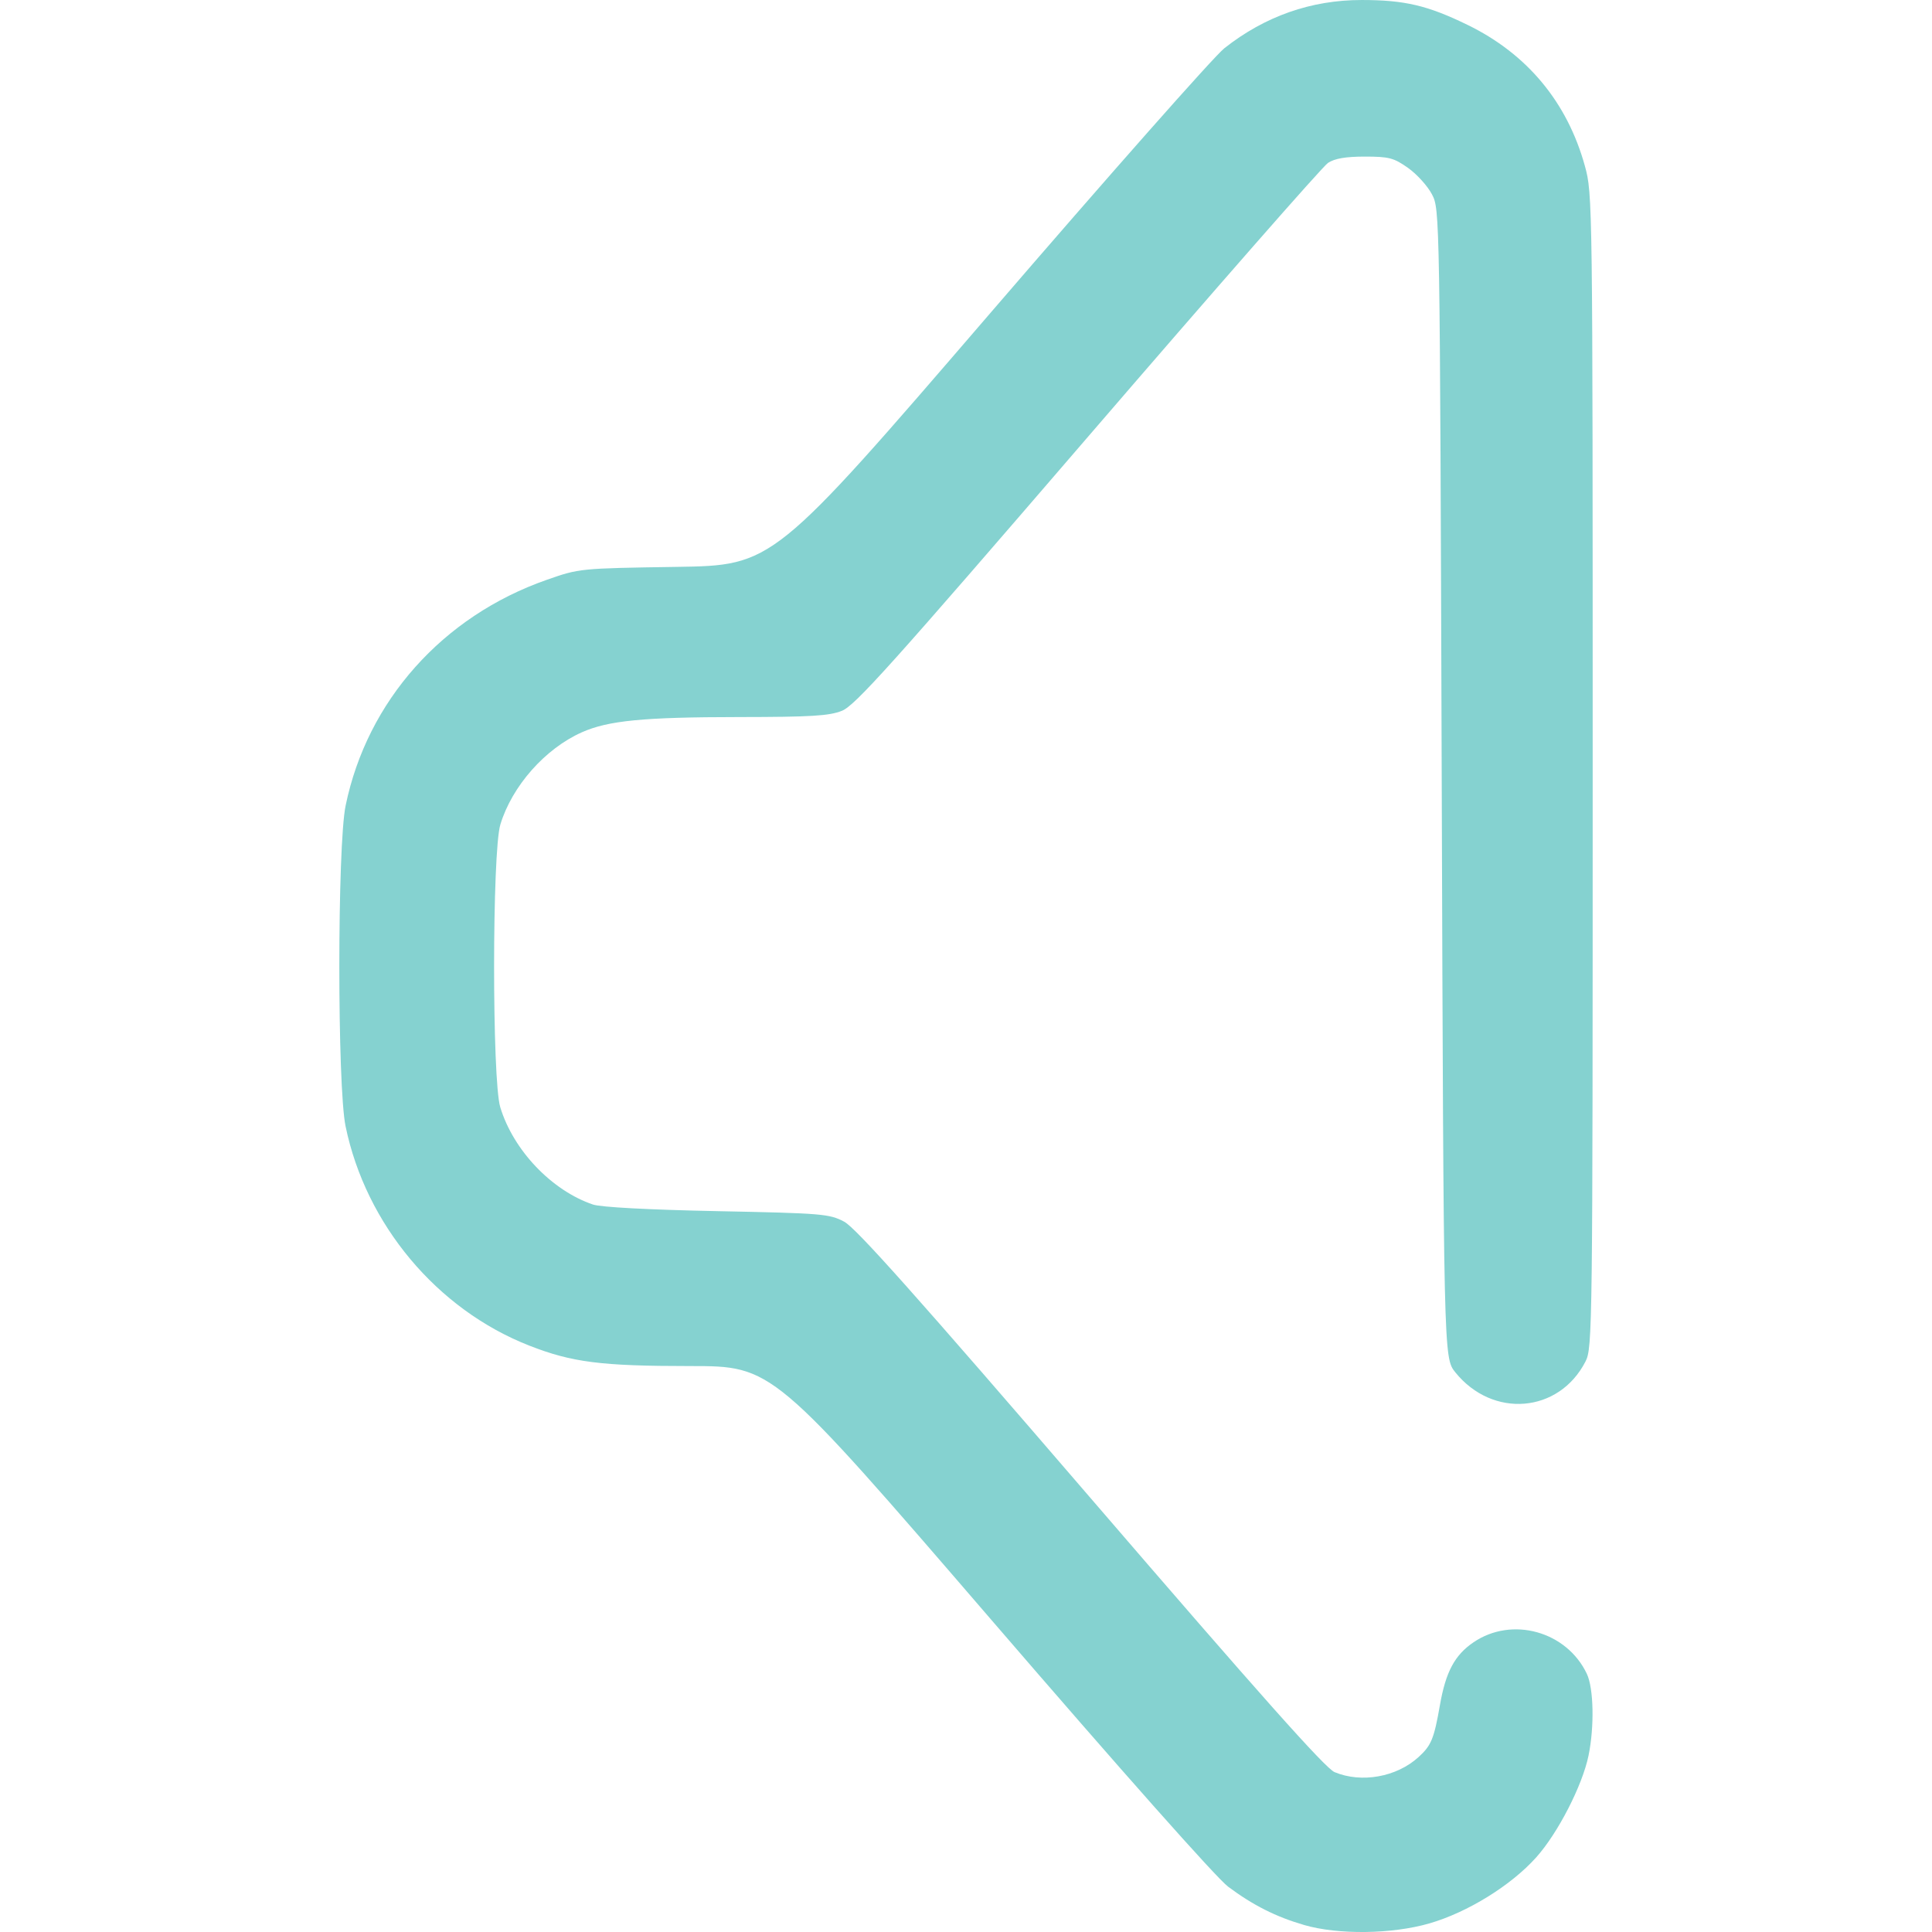
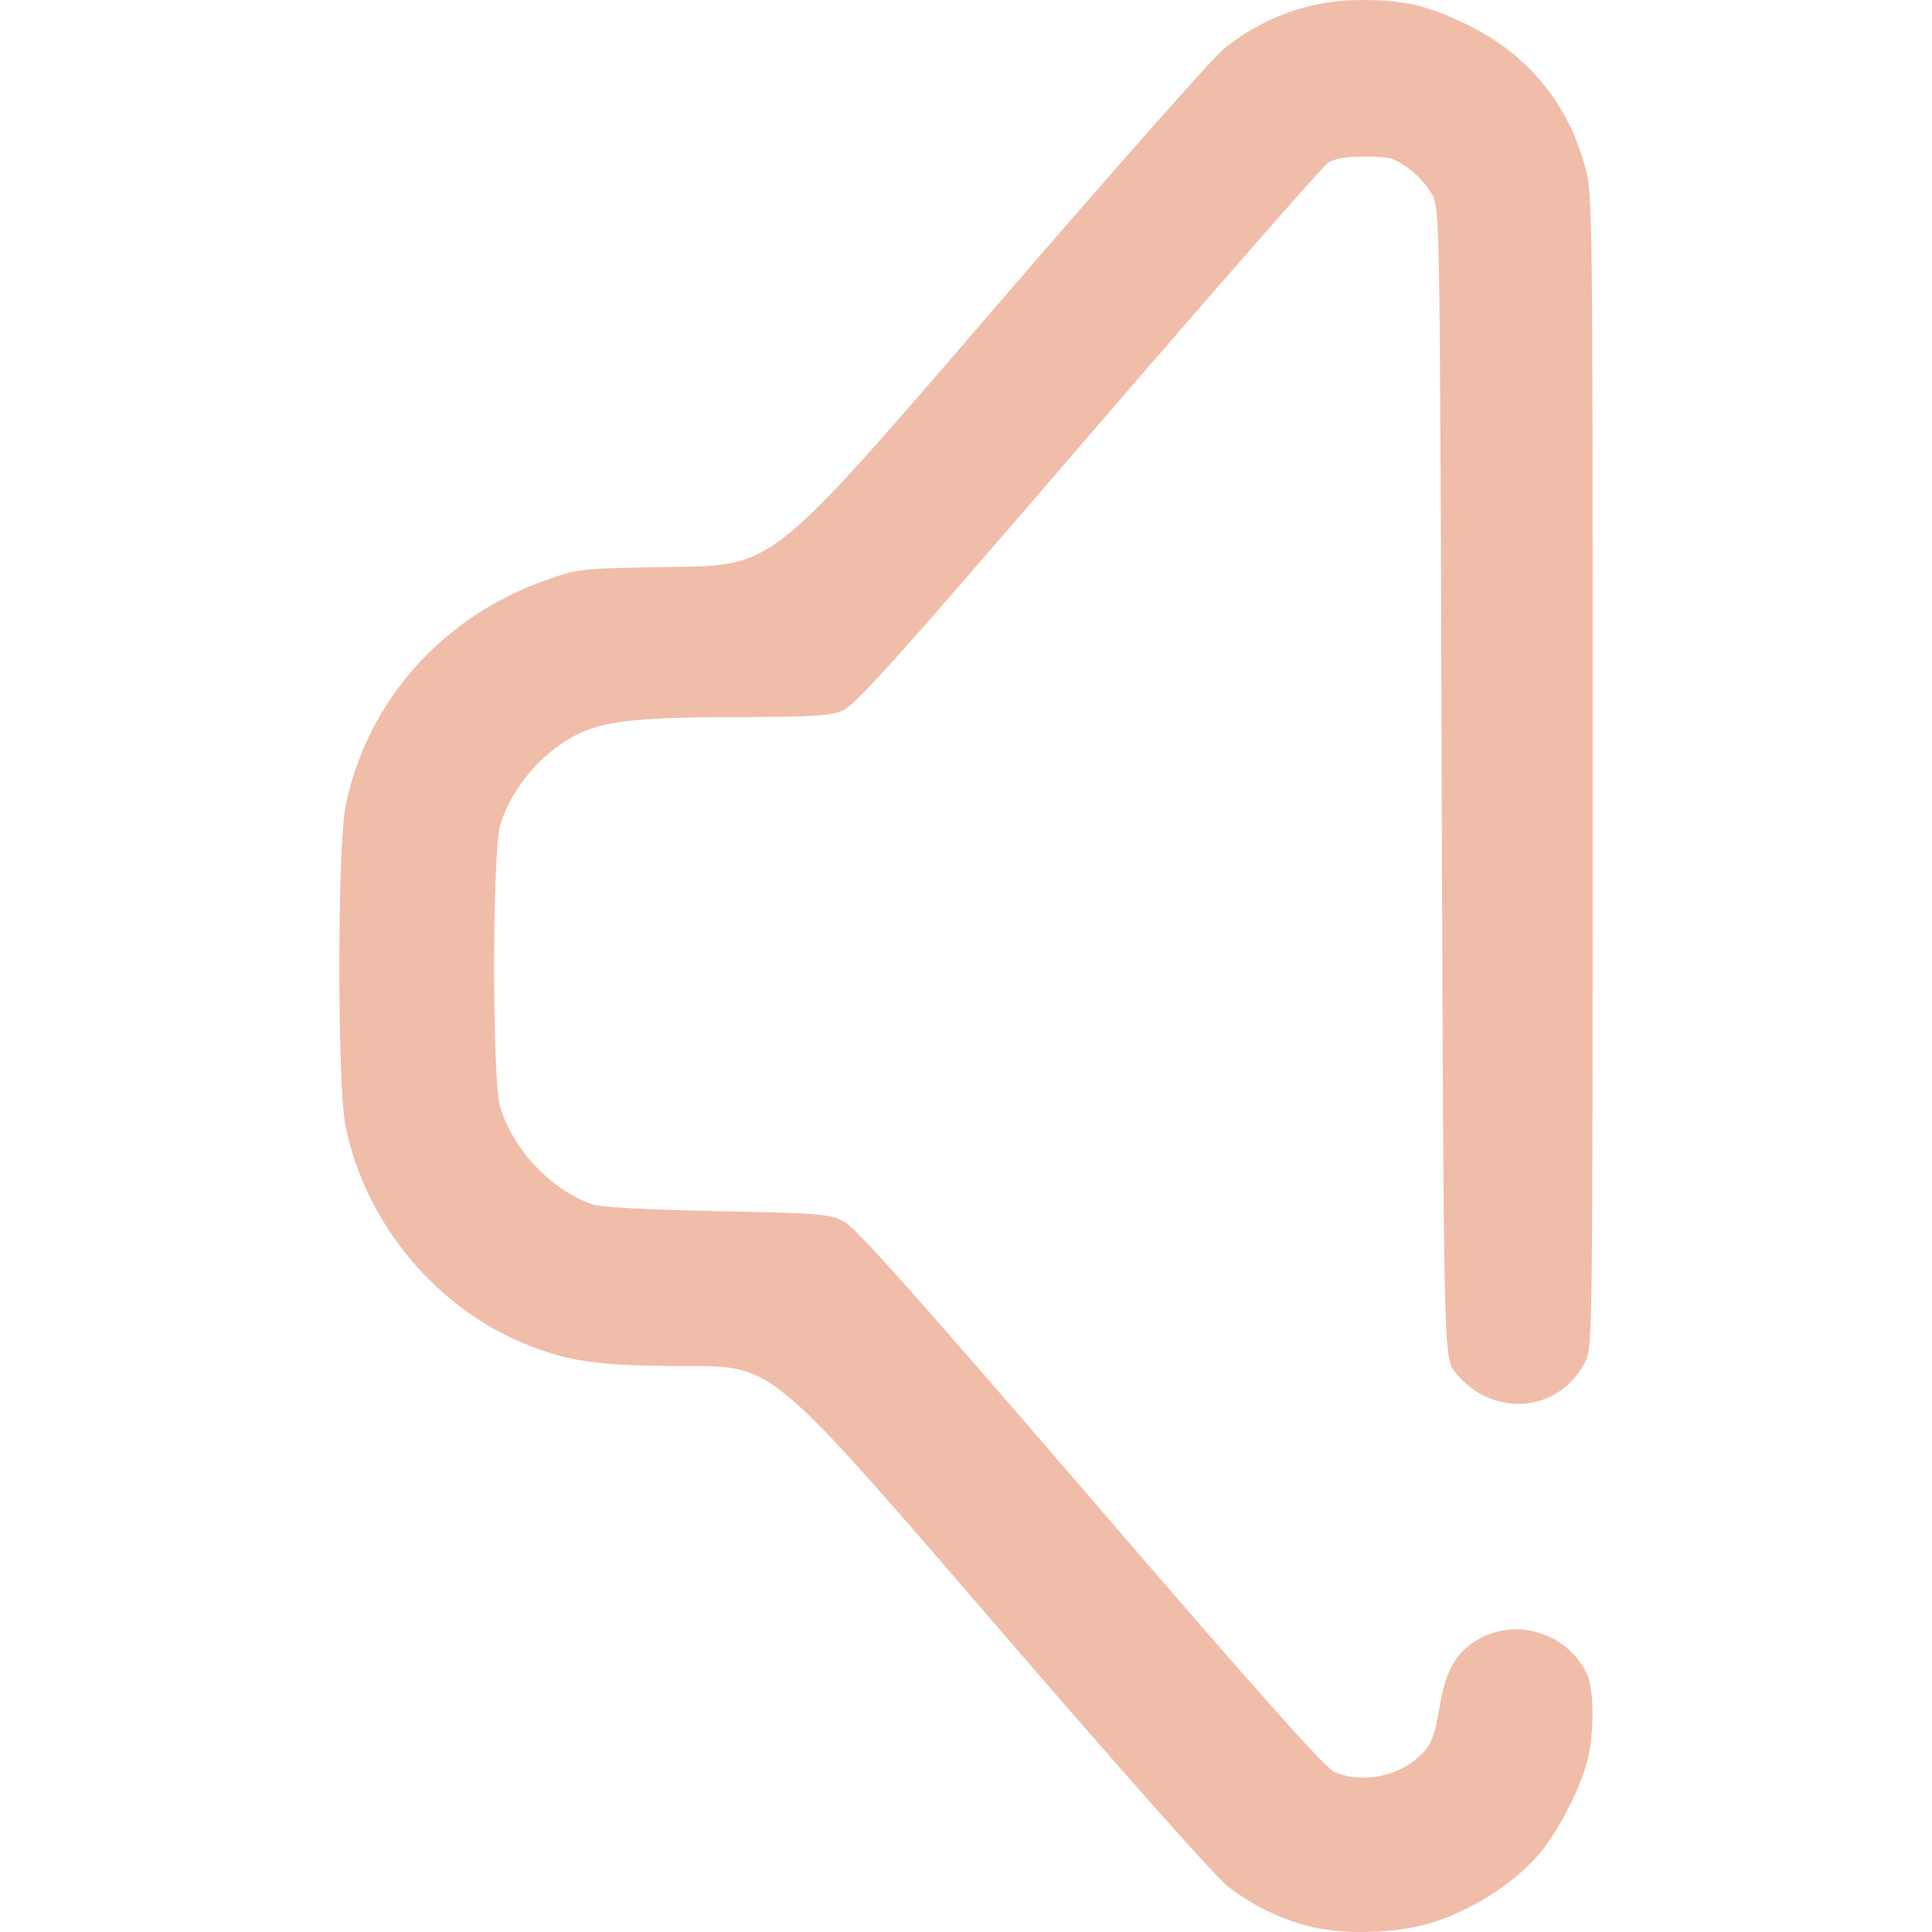
<svg xmlns="http://www.w3.org/2000/svg" xmlns:xlink="http://www.w3.org/1999/xlink" width="512" height="512" viewBox="0 0 135.467 135.467" version="1.1" id="svg1" xml:space="preserve">
  <defs id="defs1">
    <linearGradient id="linearGradient4">
-       <stop style="stop-color:#85d2d0;stop-opacity:1;" offset="0" id="stop4" />
-       <stop style="stop-color:#85d2d0;stop-opacity:1" offset="1" id="stop5" />
+       <stop style="stop-color:#f0bda9;stop-opacity:1;" offset="0" id="stop4" />
+       <stop style="stop-color:#f0bda9;stop-opacity:1" offset="1" id="stop5" />
    </linearGradient>
    <linearGradient xlink:href="#linearGradient4" id="linearGradient5" x1="33.295" y1="187.422" x2="108.519" y2="187.422" gradientUnits="userSpaceOnUse" gradientTransform="translate(12.46154,-68.79808)" />
  </defs>
  <g id="layer1" transform="matrix(0.9375449,0,0,0.9375449,-19.07431,-47.32768)">
    <path style="fill:url(#linearGradient5);fill-opacity:1" d="m 117.868,194.445 c -2.107,-0.614 -3.813,-1.474 -5.672,-2.861 -0.866,-0.646 -7.93,-8.606 -17.753,-20.006 -16.315,-18.932 -16.315,-18.932 -22.492,-18.932 -6.651,0 -8.825,-0.277 -12.026,-1.531 -6.901,-2.704 -12.217,-9.053 -13.735,-16.4 -0.625,-3.024 -0.622,-20.959 0.004,-23.988 1.617,-7.831 7.243,-14.148 15.032,-16.879 2.446,-0.858 2.479,-0.861 9.695,-0.971 7.24,-0.11 7.24,-0.11 23.408,-18.89 8.892,-10.329 16.804,-19.282 17.581,-19.897 3.027,-2.392 6.486,-3.609 10.264,-3.609 3.215,0 4.93,0.402 7.922,1.858 4.455,2.167 7.463,5.783 8.78,10.555 0.577,2.09 0.583,2.534 0.583,45.237 0,41.836 -0.016,43.158 -0.537,44.173 -1.982,3.865 -6.944,4.277 -9.737,0.809 -0.873,-1.084 -0.873,-1.084 -1.015,-44.027 -0.141,-42.868 -0.142,-42.944 -0.731,-44.071 -0.324,-0.621 -1.129,-1.51 -1.788,-1.976 -1.064,-0.752 -1.427,-0.847 -3.233,-0.847 -1.427,0 -2.25,0.141 -2.755,0.472 -0.396,0.26 -8.477,9.481 -17.958,20.493 -14.671,17.04 -17.409,20.089 -18.393,20.483 -0.953,0.381 -2.305,0.463 -7.712,0.468 -7.12,0.006 -9.751,0.26 -11.724,1.133 -2.755,1.219 -5.237,4.024 -6.11,6.905 -0.62,2.046 -0.626,19.103 -0.007,21.143 0.977,3.22 3.847,6.232 6.934,7.277 0.591,0.2 4.186,0.391 9.29,0.494 7.85,0.158 8.392,0.203 9.493,0.786 0.882,0.467 5.389,5.522 18.451,20.696 12.657,14.703 17.536,20.183 18.226,20.472 2.013,0.841 4.639,0.372 6.278,-1.121 0.961,-0.876 1.159,-1.355 1.606,-3.902 0.436,-2.479 1.104,-3.728 2.505,-4.683 2.882,-1.965 6.97,-0.829 8.481,2.356 0.511,1.076 0.57,3.95 0.127,6.108 -0.462,2.247 -2.293,5.81 -3.916,7.62 -1.885,2.103 -5.129,4.109 -7.984,4.936 -2.805,0.812 -6.826,0.863 -9.383,0.118 z" id="path3" />
  </g>
</svg>
